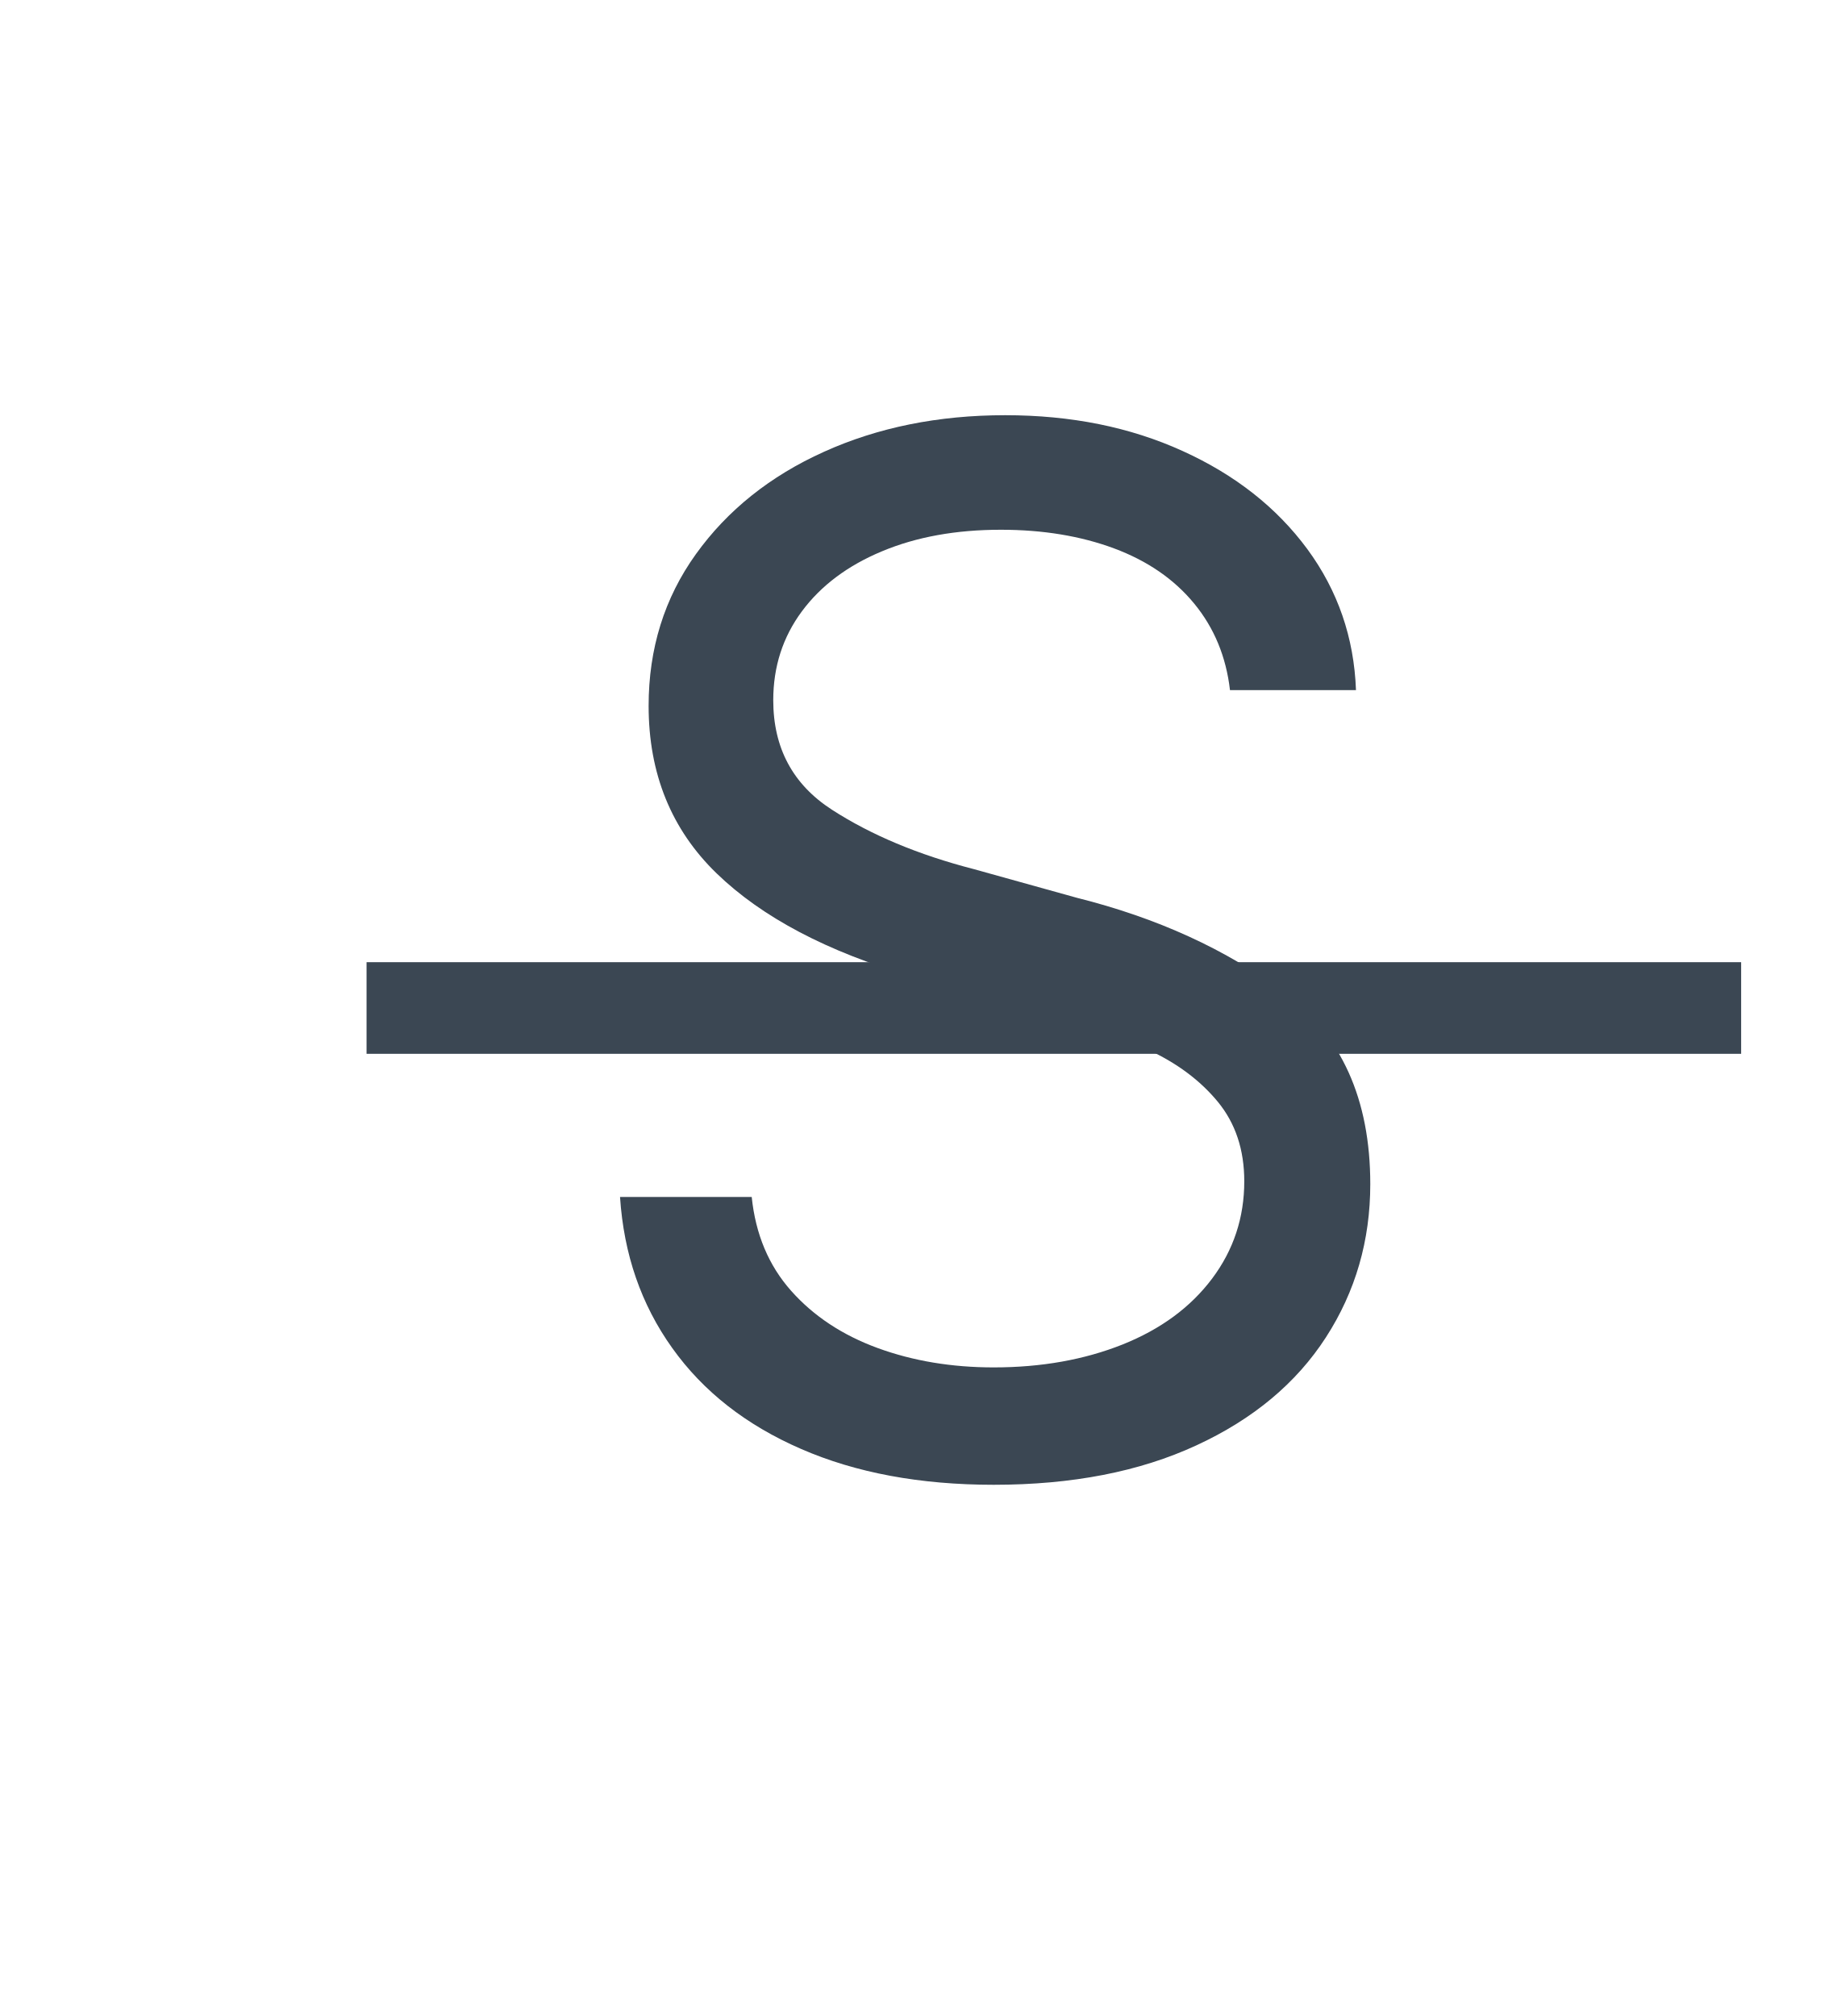
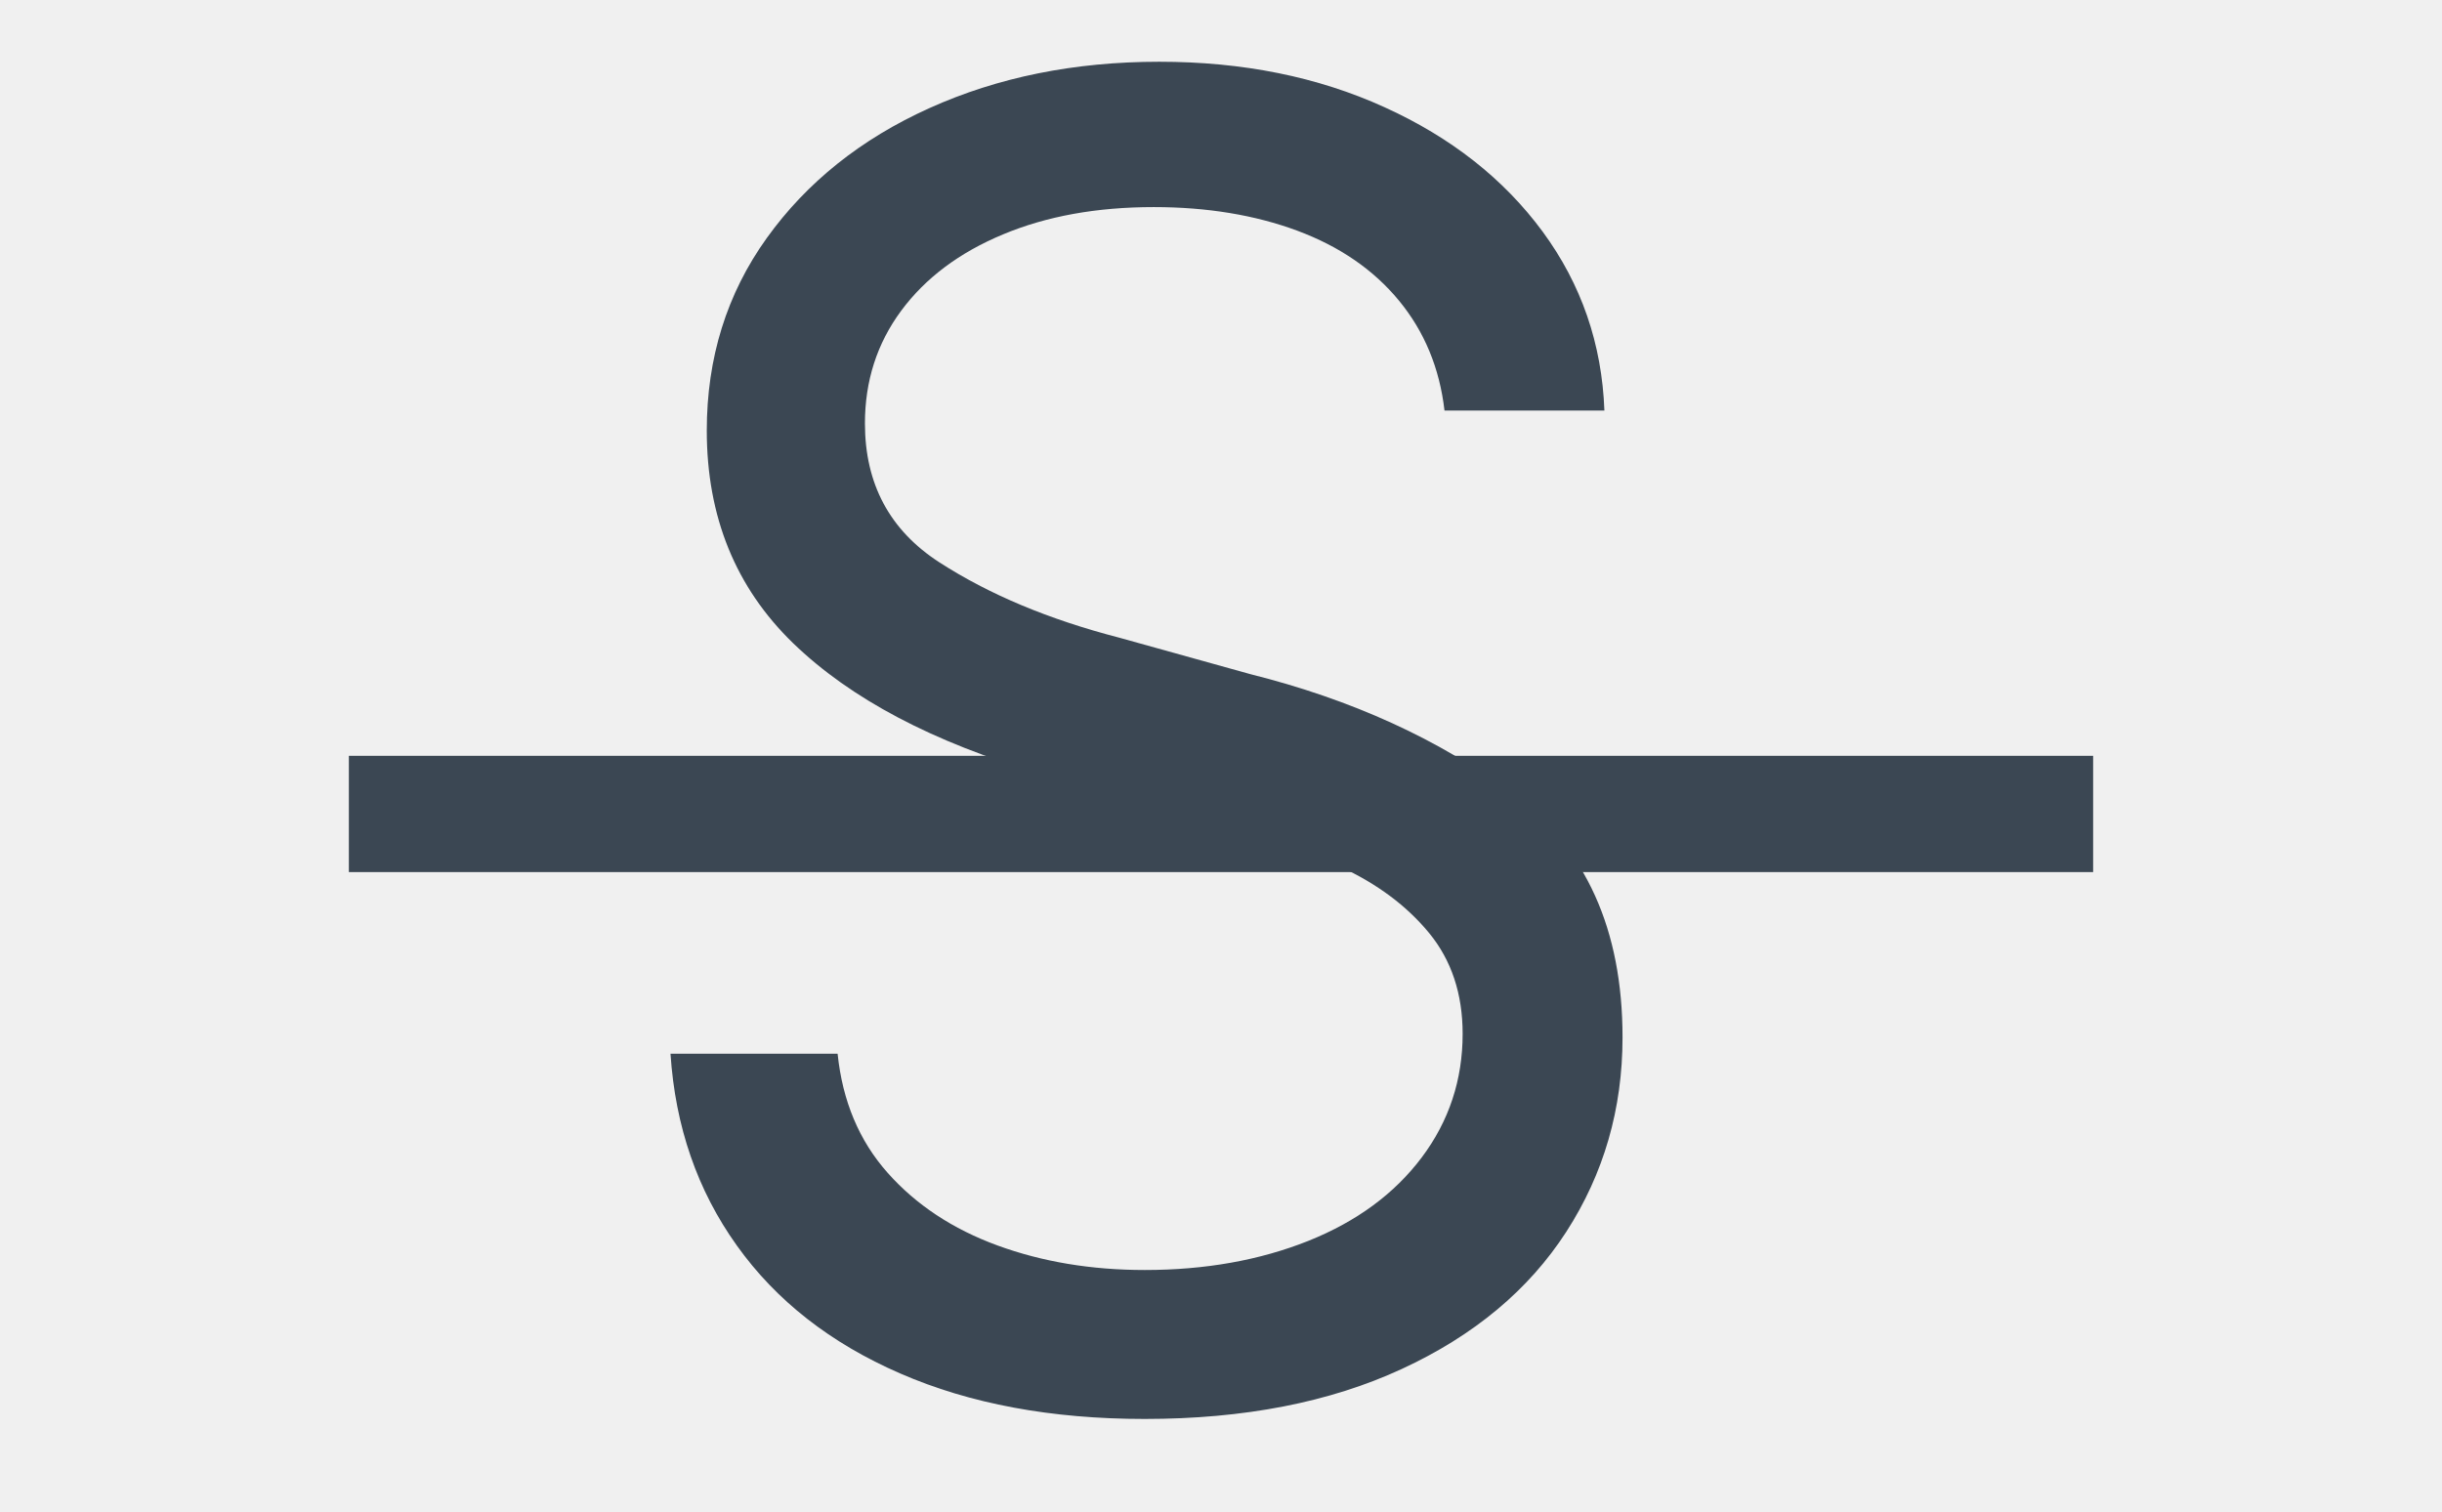
- <svg xmlns="http://www.w3.org/2000/svg" width="20" height="22" viewBox="0 0 20 22" fill="none">
-   <rect width="22" height="22" fill="white" />
-   <path d="M13.422 7.531C13.38 7.167 13.25 6.852 13.031 6.586C12.812 6.32 12.521 6.12 12.156 5.984C11.792 5.849 11.38 5.781 10.922 5.781C10.432 5.781 10 5.859 9.625 6.016C9.25 6.172 8.958 6.391 8.75 6.672C8.542 6.953 8.438 7.276 8.438 7.641C8.438 8.161 8.651 8.56 9.078 8.836C9.505 9.112 10.021 9.328 10.625 9.484L11.75 9.797C12.625 10.016 13.378 10.359 14.008 10.828C14.638 11.297 14.953 11.995 14.953 12.922C14.953 13.537 14.792 14.094 14.469 14.594C14.146 15.094 13.675 15.487 13.055 15.773C12.435 16.06 11.698 16.203 10.844 16.203C10.042 16.203 9.341 16.073 8.742 15.812C8.143 15.552 7.674 15.185 7.336 14.711C6.997 14.237 6.807 13.688 6.766 13.062H8.203C8.245 13.469 8.388 13.81 8.633 14.086C8.878 14.362 9.193 14.57 9.578 14.711C9.964 14.852 10.385 14.922 10.844 14.922C11.365 14.922 11.833 14.838 12.25 14.672C12.667 14.505 12.992 14.266 13.227 13.953C13.461 13.641 13.578 13.287 13.578 12.891C13.578 12.547 13.482 12.258 13.289 12.023C13.096 11.789 12.841 11.599 12.523 11.453C12.206 11.307 11.812 11.167 11.344 11.031L9.953 10.656C9.026 10.385 8.315 10.01 7.82 9.531C7.326 9.052 7.078 8.443 7.078 7.703C7.078 7.078 7.25 6.526 7.594 6.047C7.938 5.568 8.404 5.195 8.992 4.93C9.581 4.664 10.24 4.531 10.969 4.531C11.688 4.531 12.333 4.661 12.906 4.922C13.479 5.182 13.932 5.539 14.266 5.992C14.599 6.445 14.776 6.958 14.797 7.531H13.422Z" fill="#3B4753" />
-   <path d="M4 11L19 11" stroke="#3B4753" />
+ <svg xmlns="http://www.w3.org/2000/svg" width="21" height="13" viewBox="0 0 15 13" fill="none">
+   <path d="M9.422 3.531C9.38 3.167 9.25 2.852 9.031 2.586C8.812 2.32 8.521 2.12 8.156 1.984C7.792 1.849 7.38 1.781 6.922 1.781C6.432 1.781 6 1.859 5.625 2.016C5.25 2.172 4.958 2.391 4.75 2.672C4.542 2.953 4.438 3.276 4.438 3.641C4.438 4.161 4.651 4.56 5.078 4.836C5.505 5.112 6.021 5.328 6.625 5.484L7.75 5.797C8.625 6.016 9.378 6.359 10.008 6.828C10.638 7.297 10.953 7.995 10.953 8.922C10.953 9.536 10.792 10.094 10.469 10.594C10.146 11.094 9.674 11.487 9.055 11.773C8.435 12.06 7.698 12.203 6.844 12.203C6.042 12.203 5.341 12.073 4.742 11.812C4.143 11.552 3.674 11.185 3.336 10.711C2.997 10.237 2.807 9.688 2.766 9.062H4.203C4.245 9.469 4.388 9.81 4.633 10.086C4.878 10.362 5.193 10.57 5.578 10.711C5.964 10.852 6.385 10.922 6.844 10.922C7.365 10.922 7.833 10.838 8.25 10.672C8.667 10.505 8.992 10.266 9.227 9.953C9.461 9.641 9.578 9.286 9.578 8.891C9.578 8.547 9.482 8.258 9.289 8.023C9.096 7.789 8.841 7.599 8.523 7.453C8.206 7.307 7.812 7.167 7.344 7.031L5.953 6.656C5.026 6.385 4.315 6.01 3.82 5.531C3.326 5.052 3.078 4.443 3.078 3.703C3.078 3.078 3.25 2.526 3.594 2.047C3.938 1.568 4.404 1.195 4.992 0.93C5.581 0.664 6.24 0.531 6.969 0.531C7.688 0.531 8.333 0.661 8.906 0.922C9.479 1.182 9.932 1.539 10.266 1.992C10.599 2.445 10.776 2.958 10.797 3.531H9.422Z" fill="#3B4753" />
+   <path d="M0 7L15 7" stroke="#3B4753" />
</svg>
